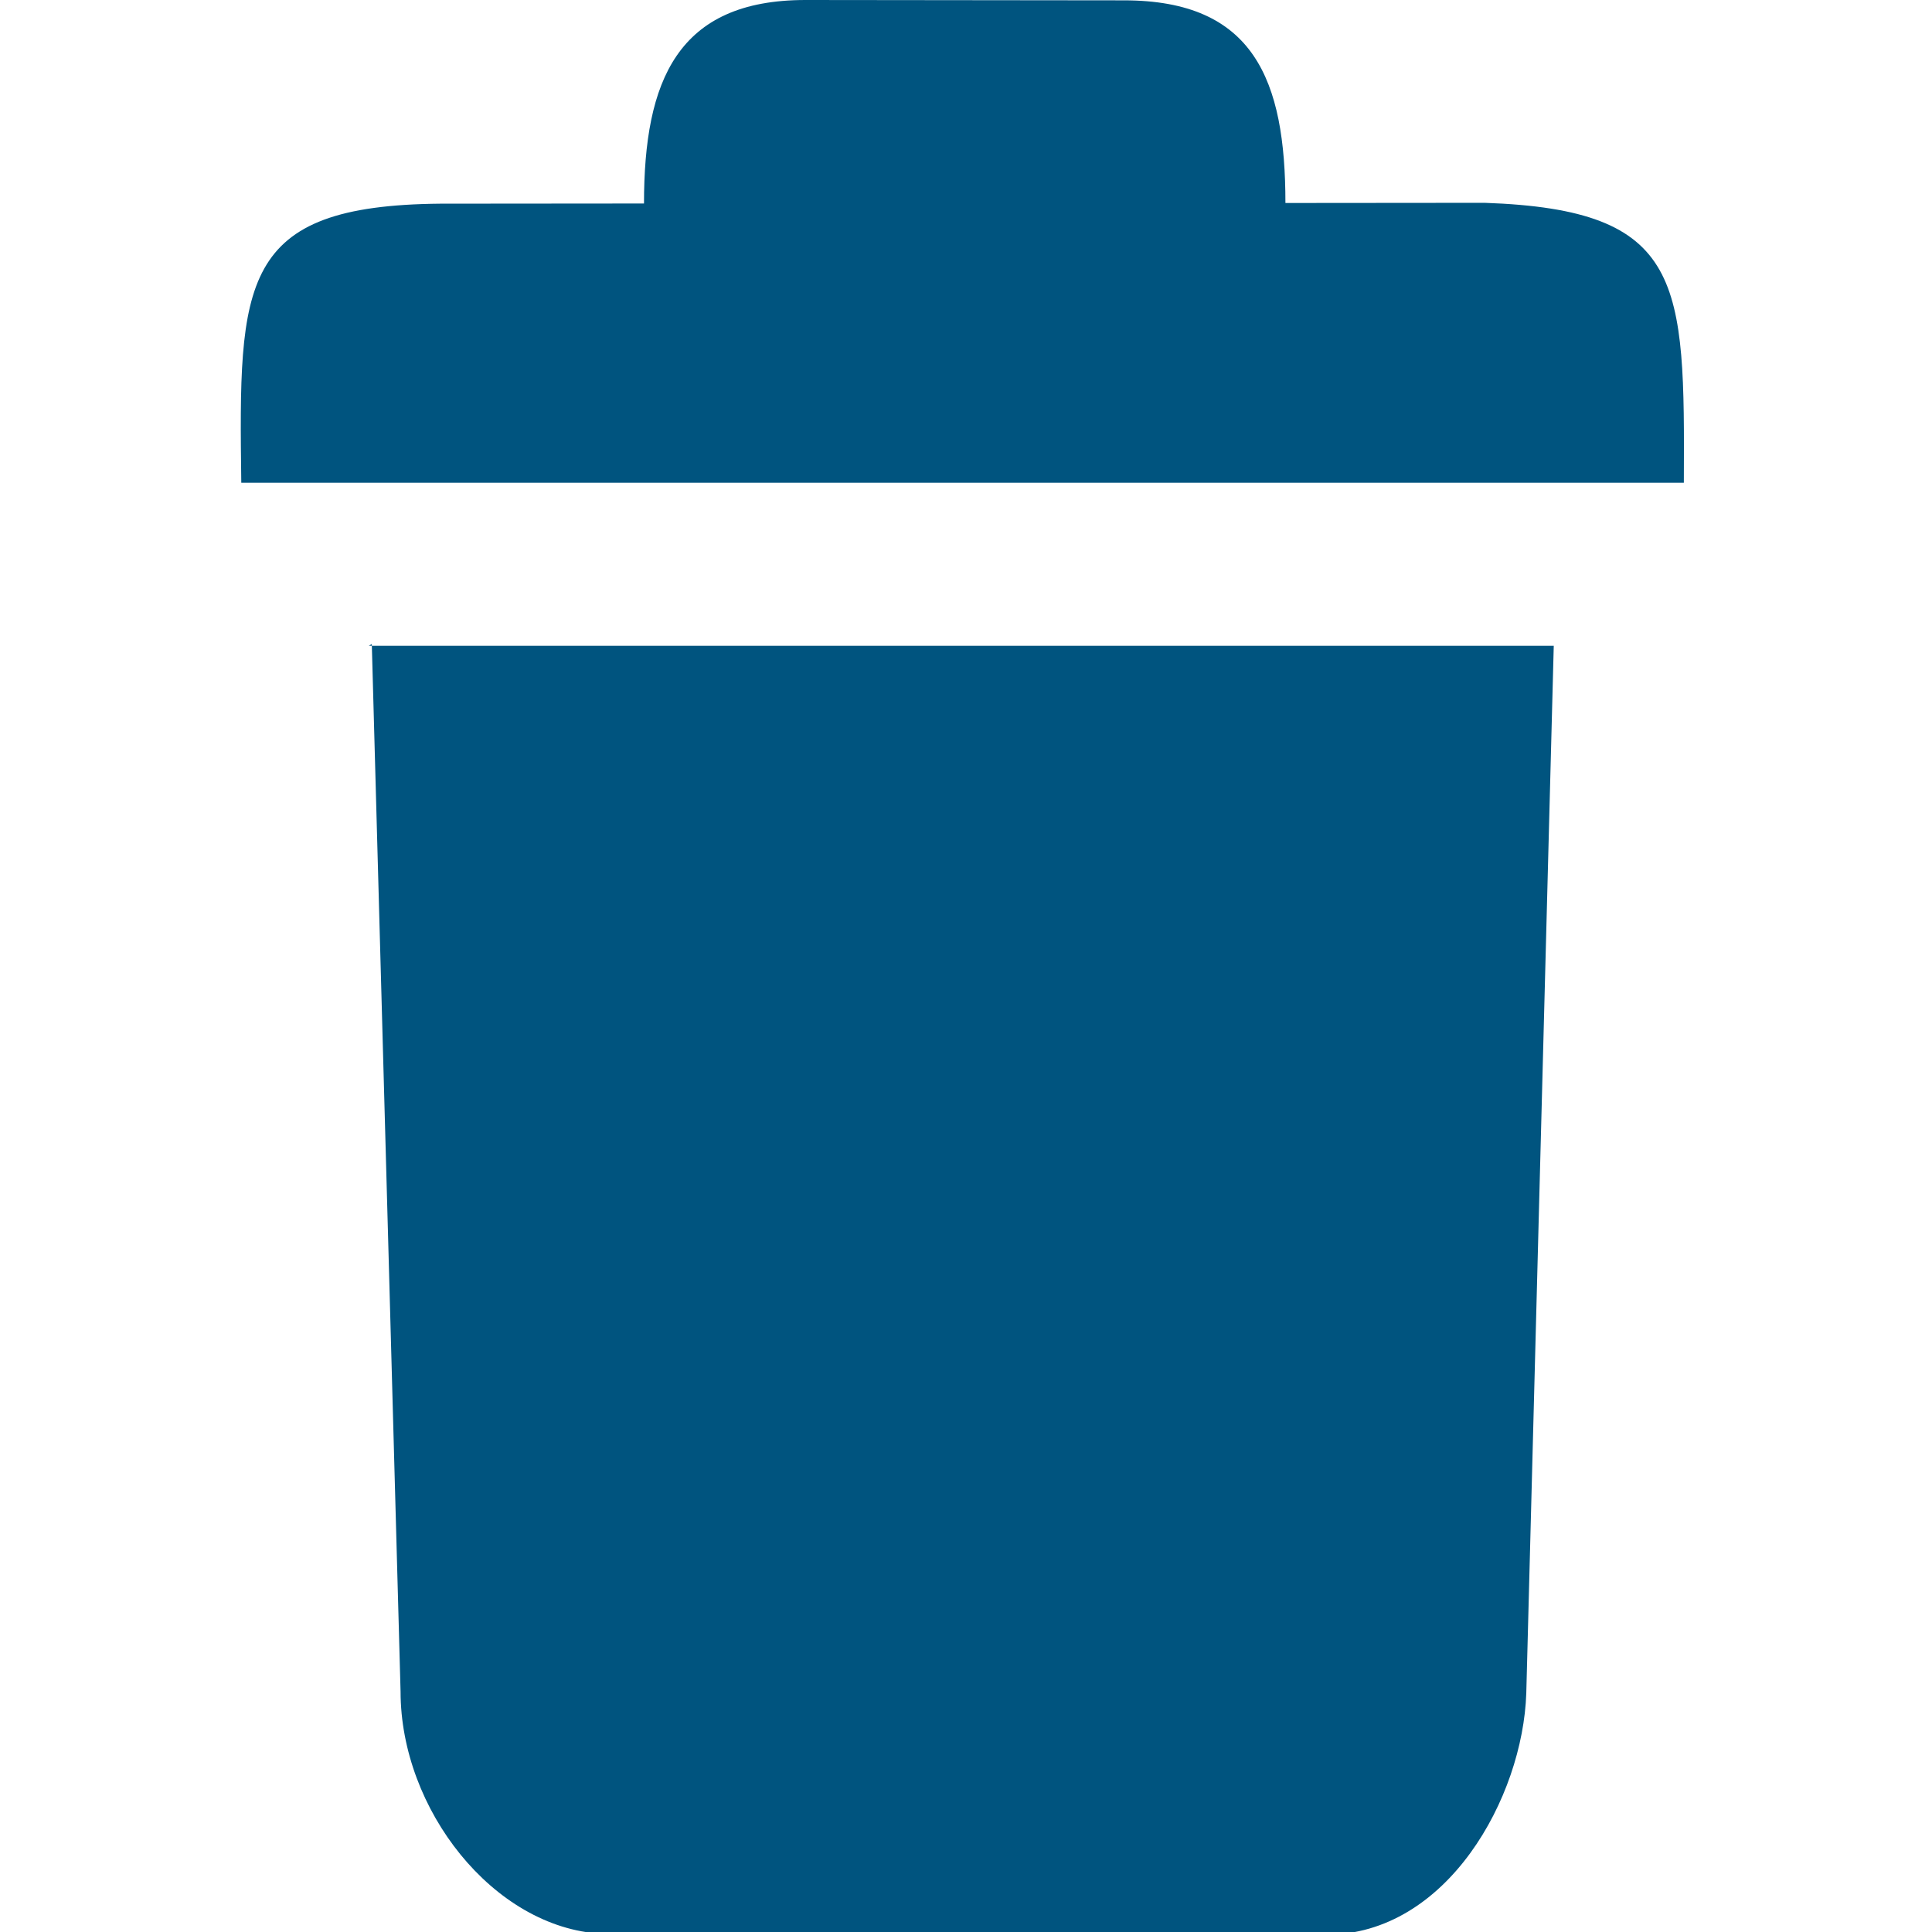
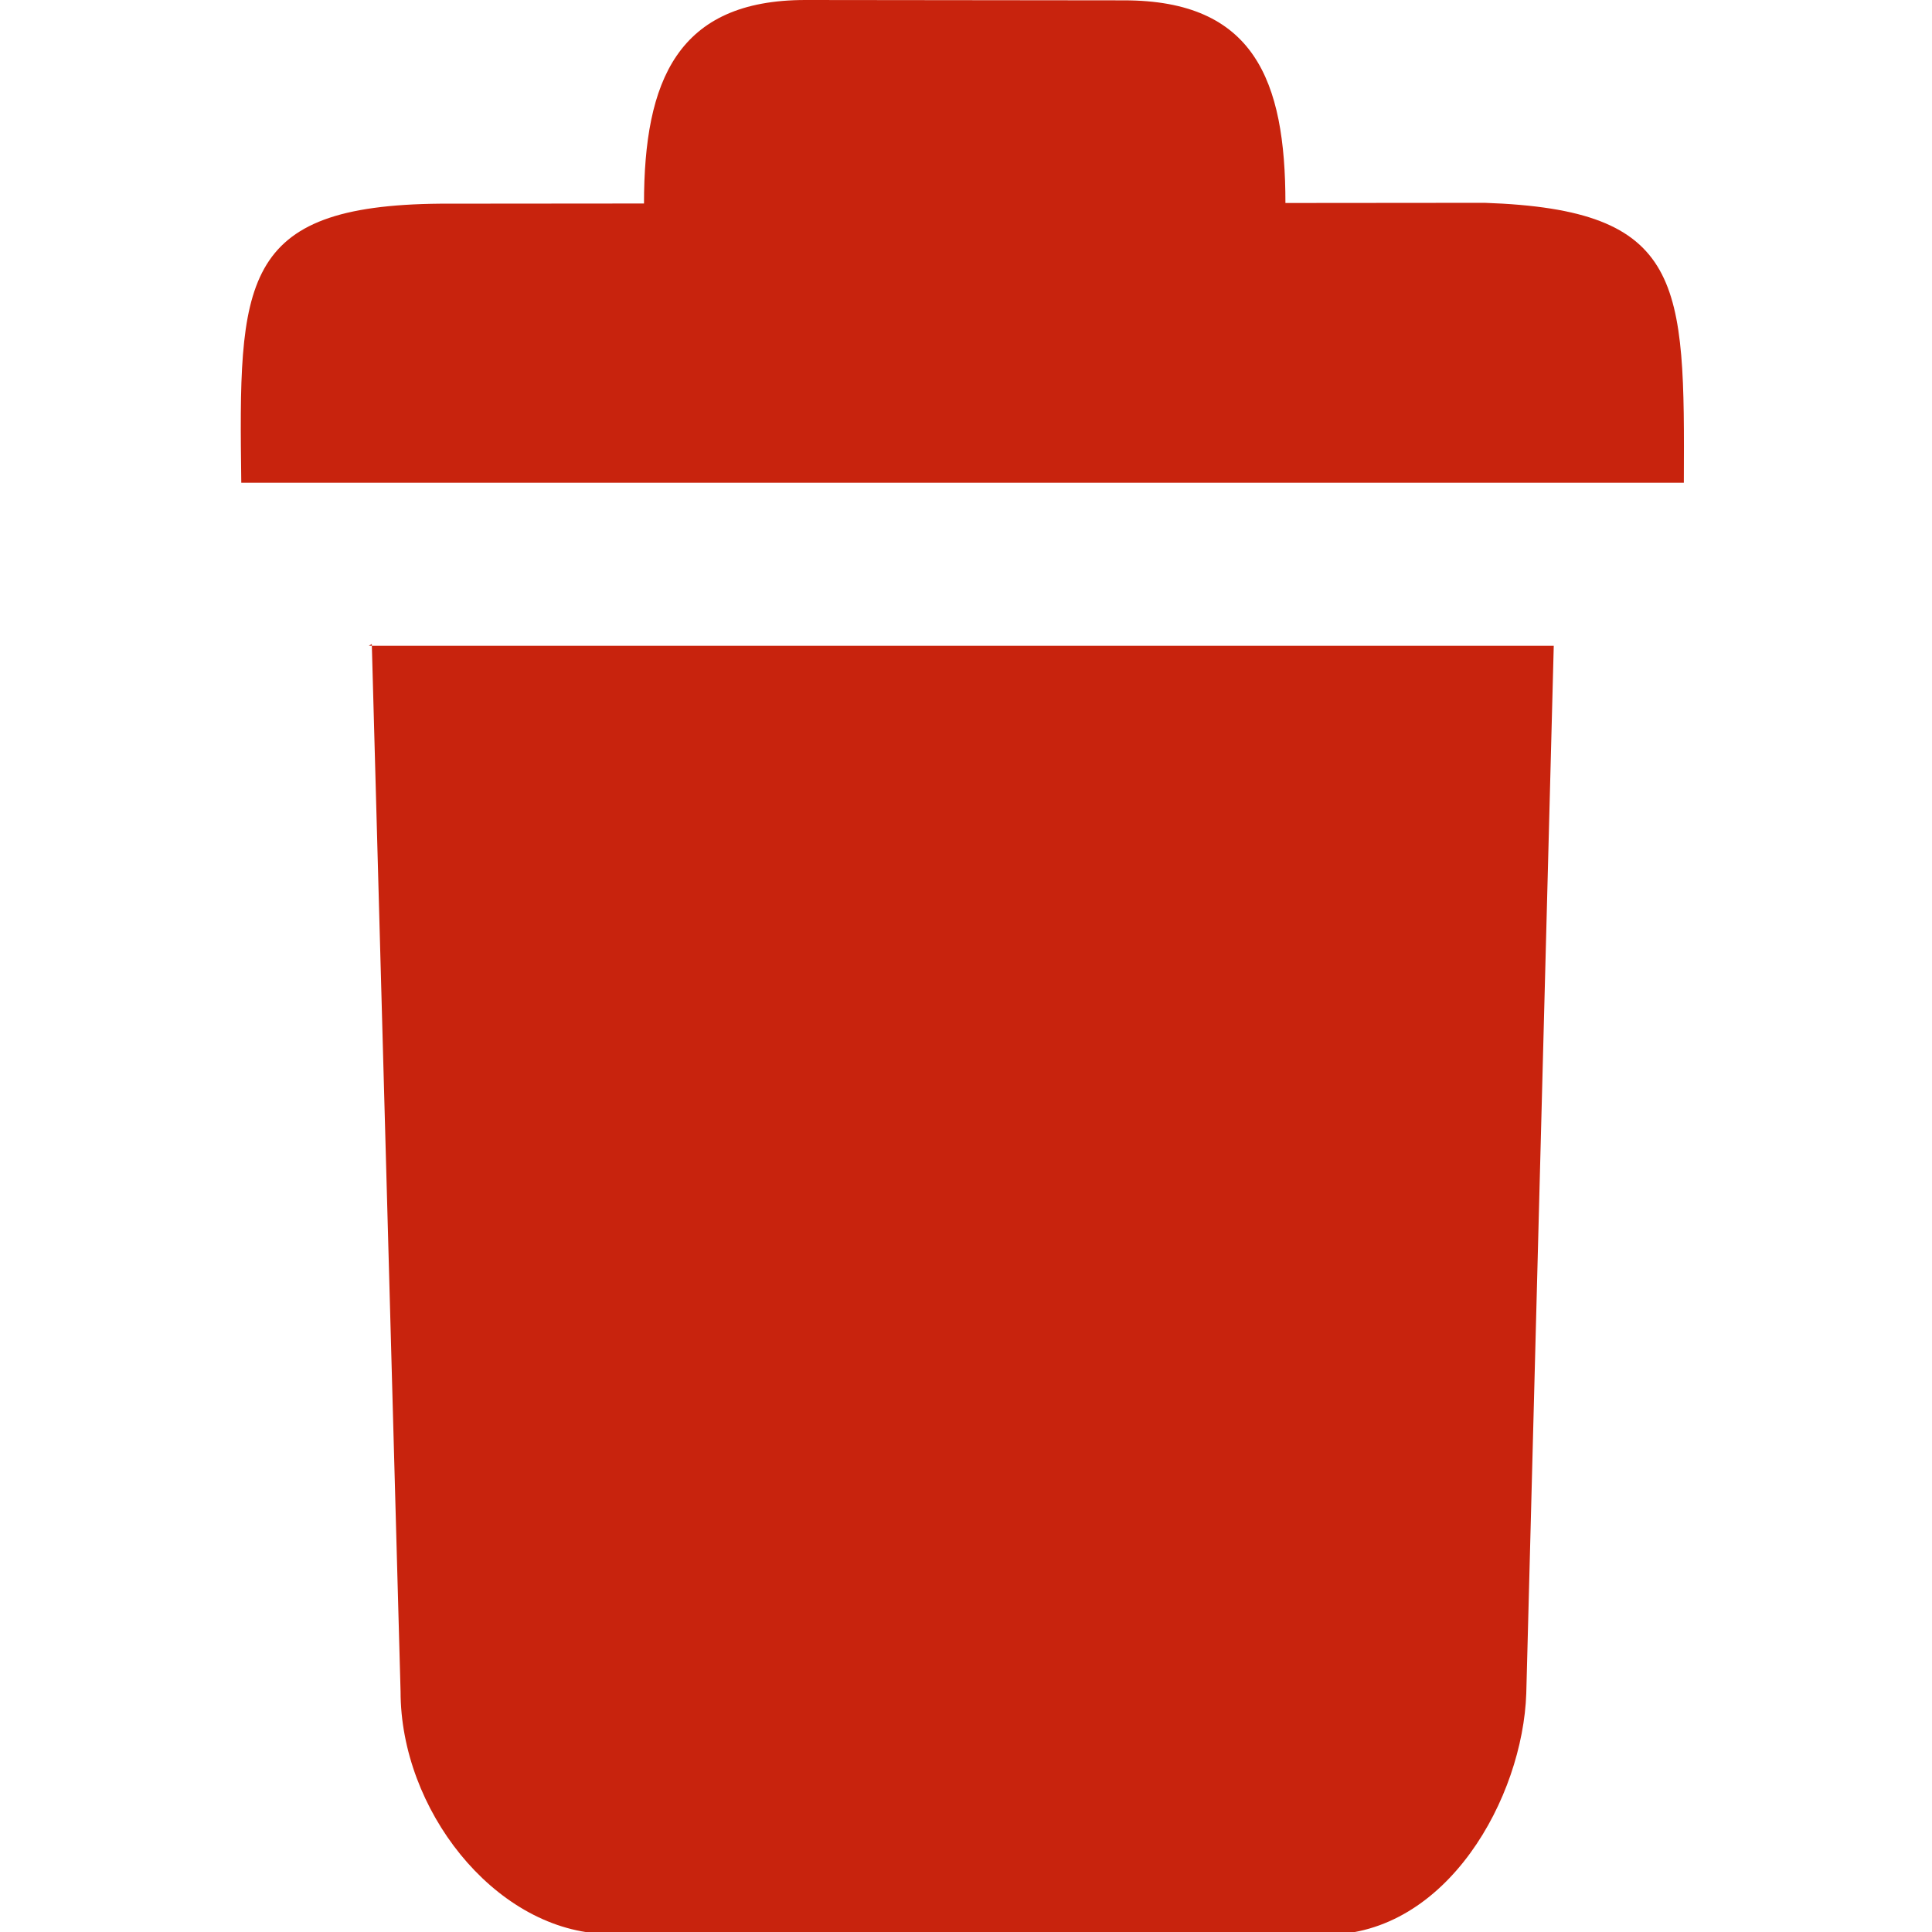
<svg xmlns="http://www.w3.org/2000/svg" width="24" height="24" version="1.1" viewBox="0 0 22.5 22.5">
-   <path d="m4.33 7.5 0.335 12.2c0 1.37 1.08 2.75 2.34 2.82l8.44 0.011c1.41 0 2.29-1.6 2.33-2.81l0.32-12.2c-4.04-9.16e-4 -8.72 9.16e-4 -13.8 0z" fill="#00547f" />
-   <path d="m9.38 0c-1.49 0-1.88 0.938-1.88 2.37l-2.37 0.002c-2.35 0.02-2.35 0.912-2.32 3.25h16.8c0.01-2.34 0.01-3.18-2.32-3.26l-2.32 0.002c0-1.43-0.365-2.36-1.88-2.36z" fill="#00547f" />
+   <path d="m4.33 7.5 0.335 12.2c0 1.37 1.08 2.75 2.34 2.82l8.44 0.011c1.41 0 2.29-1.6 2.33-2.81l0.32-12.2c-4.04-9.16e-4 -8.72 9.16e-4 -13.8 0z" fill="#c8230d" />
+   <path d="m9.38 0c-1.49 0-1.88 0.938-1.88 2.37l-2.37 0.002c-2.35 0.02-2.35 0.912-2.32 3.25h16.8c0.01-2.34 0.01-3.18-2.32-3.26l-2.32 0.002c0-1.43-0.365-2.36-1.88-2.36z" fill="#c8230d" />
</svg>
